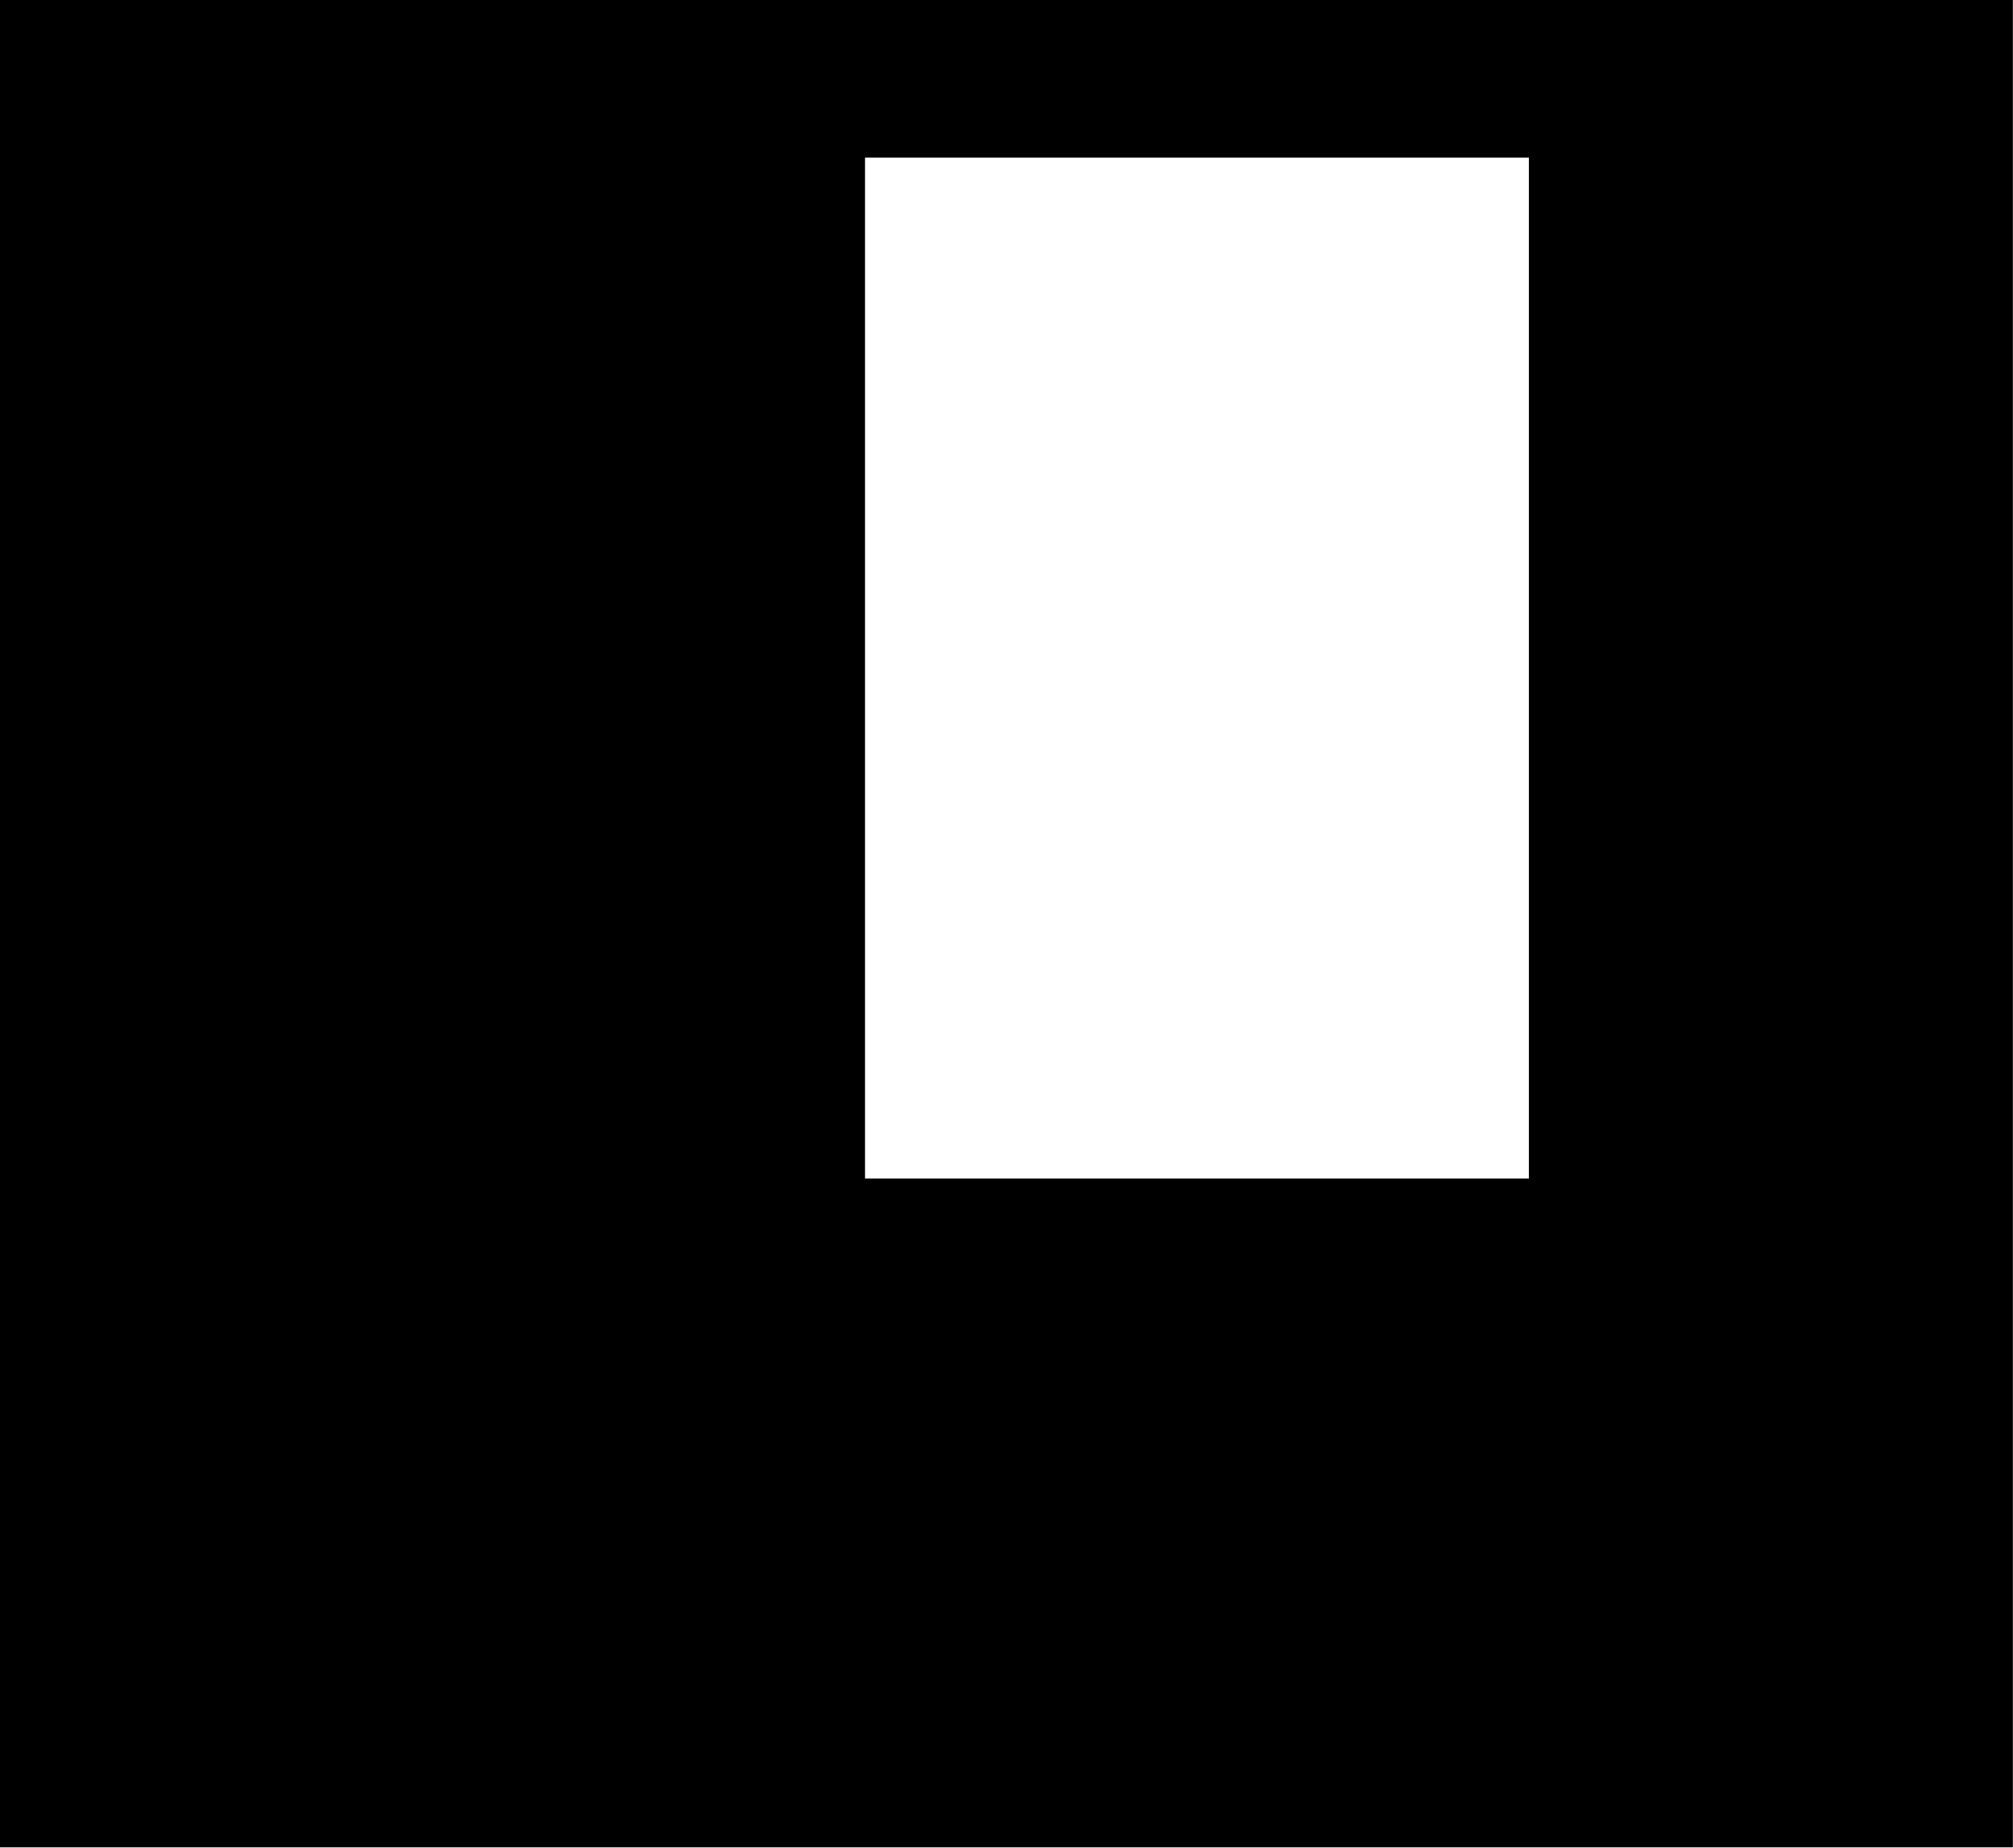
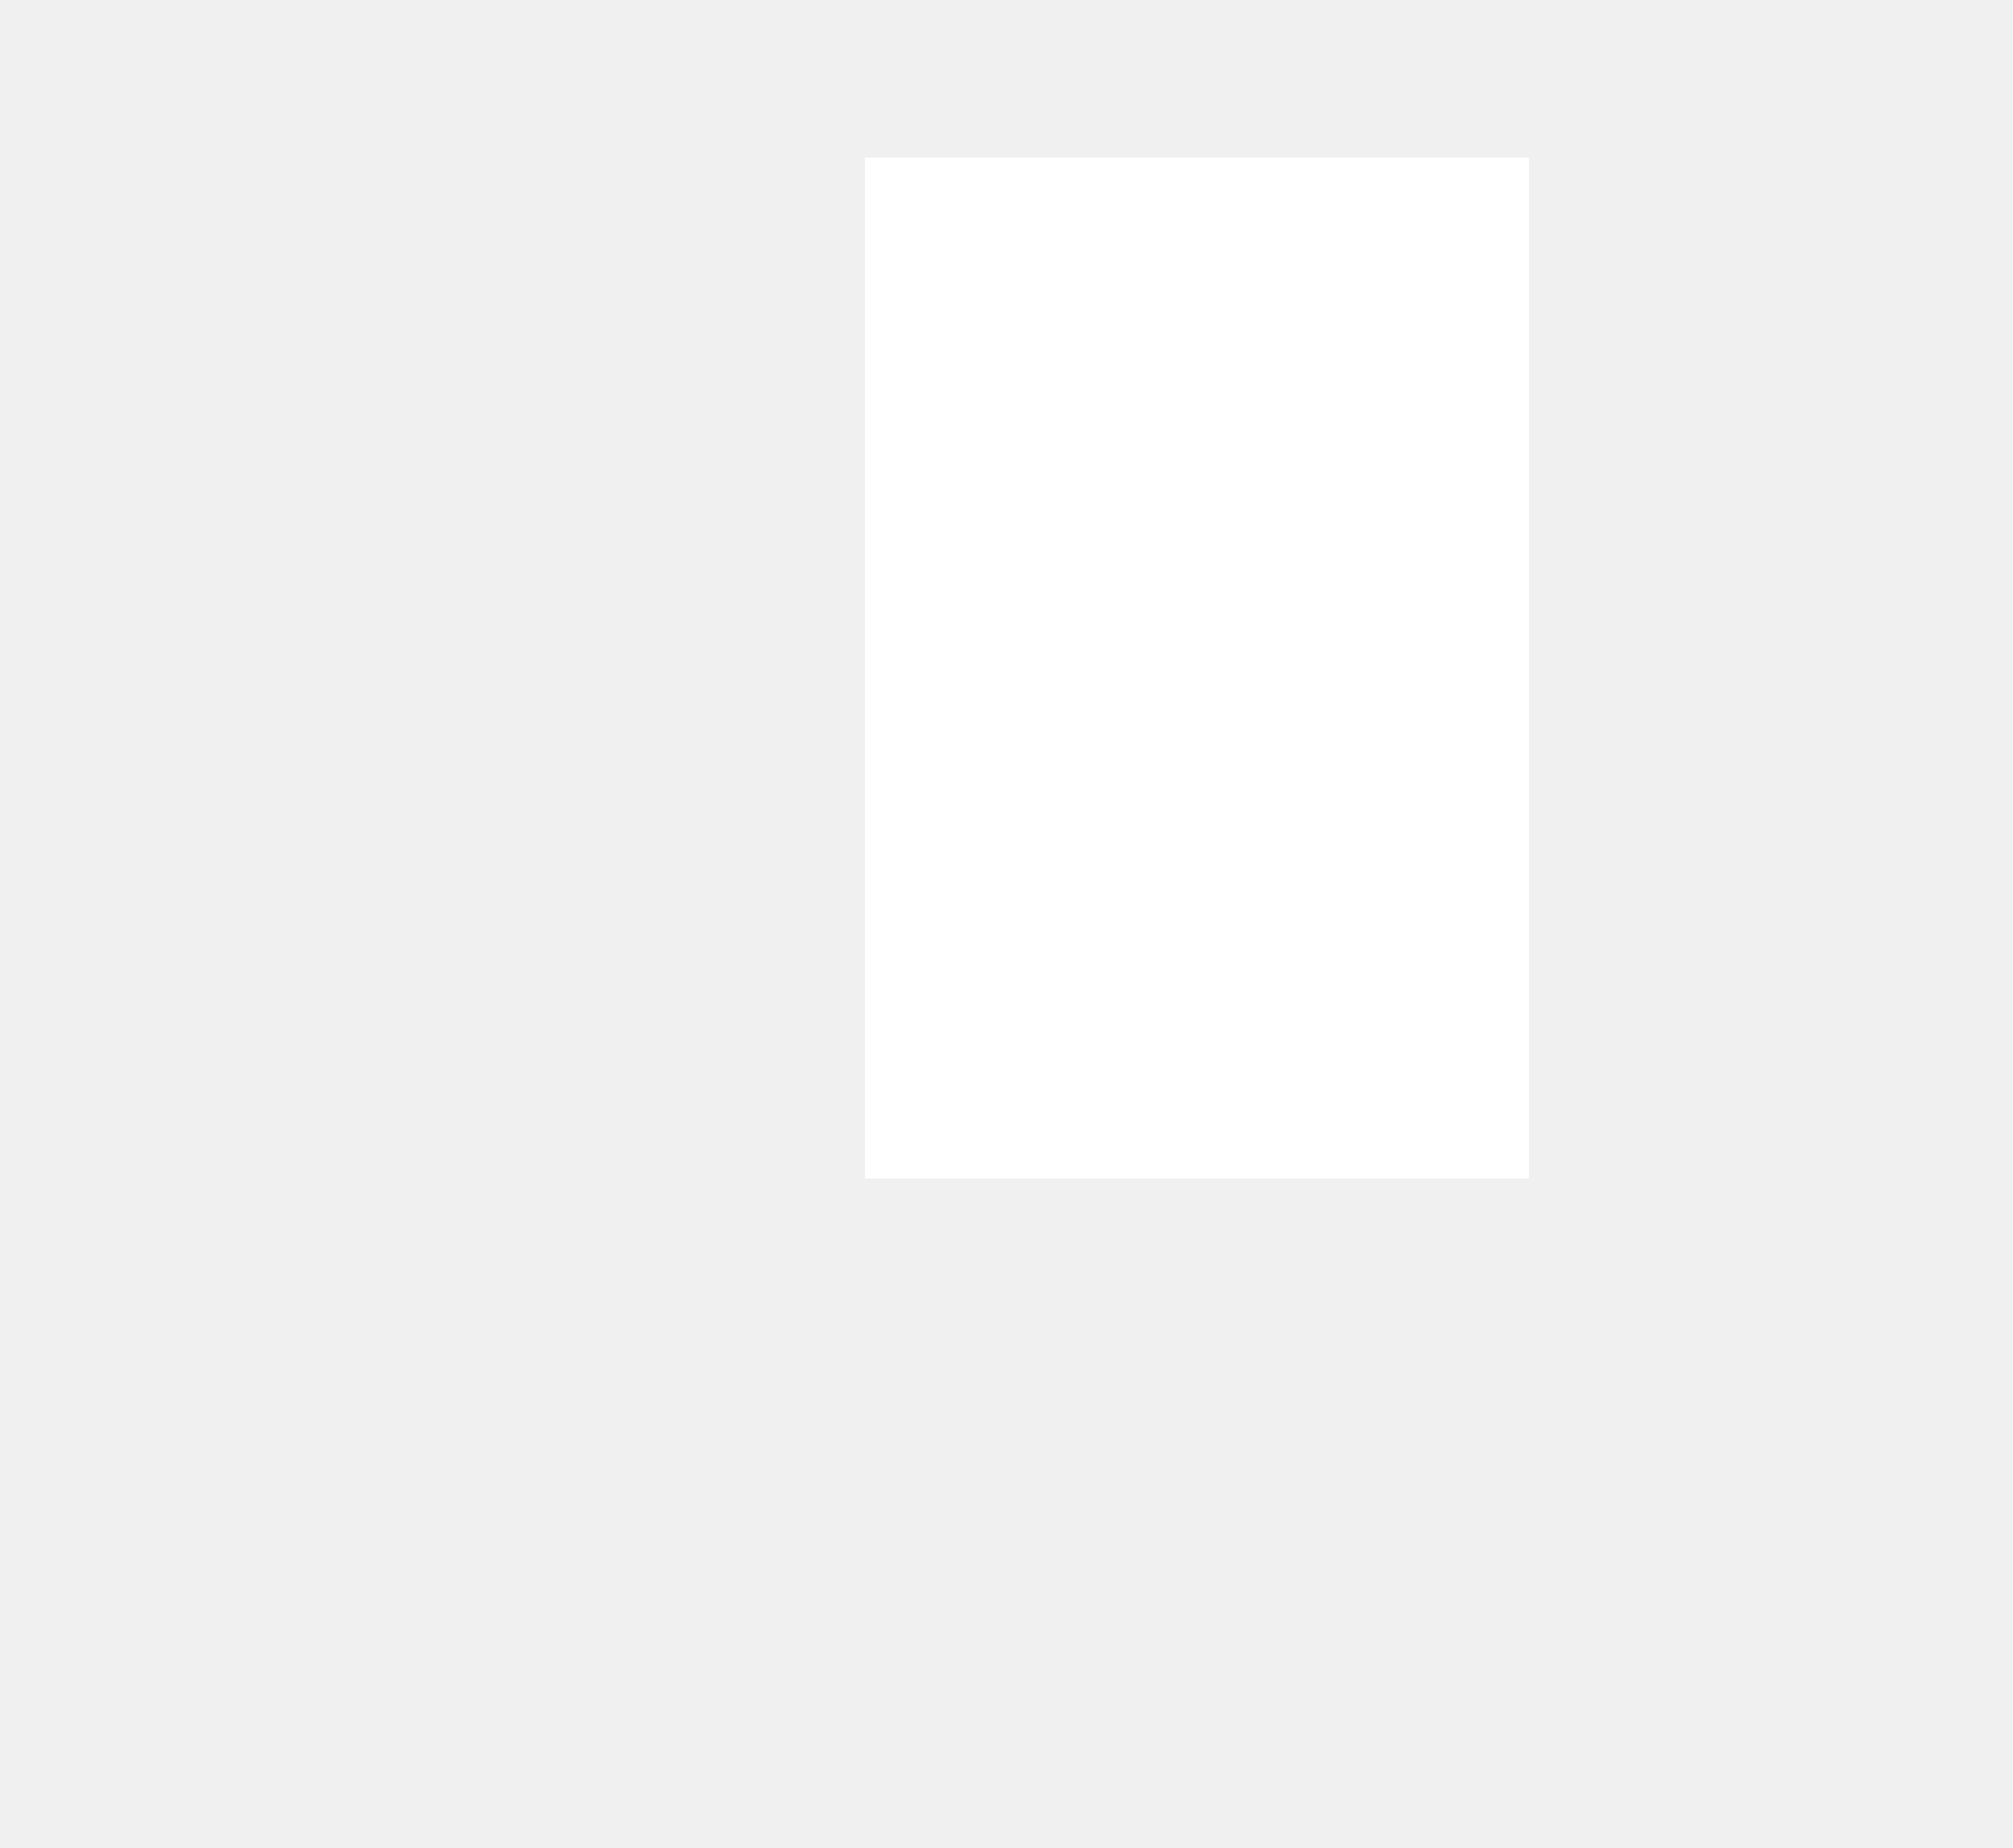
- <svg xmlns="http://www.w3.org/2000/svg" version="1.1" x="0px" y="0px" viewBox="0 0 1252.08 1149" style="enable-background:new 0 0 1252.08 1149;" xml:space="preserve">
+ <svg xmlns="http://www.w3.org/2000/svg" version="1.1" x="0px" y="0px" viewBox="0 0 1252.08 1149" xml:space="preserve">
  <style type="text/css">
- 	.st0{fill:#FFFFFF;}
+ 	.st0{fill:#ffffff;}
</style>
-   <g id="Layer_2">
-     <rect width="1252" height="1149" />
-   </g>
  <g id="mask">
-     <g id="XMLID_1_">
-       <g>
-         <rect x="538" y="98" class="st0" width="413" height="635" />
-       </g>
-       <g>
- 		</g>
-     </g>
+     <rect class="st0" x="538" y="98" width="413" height="635" />
  </g>
</svg>
